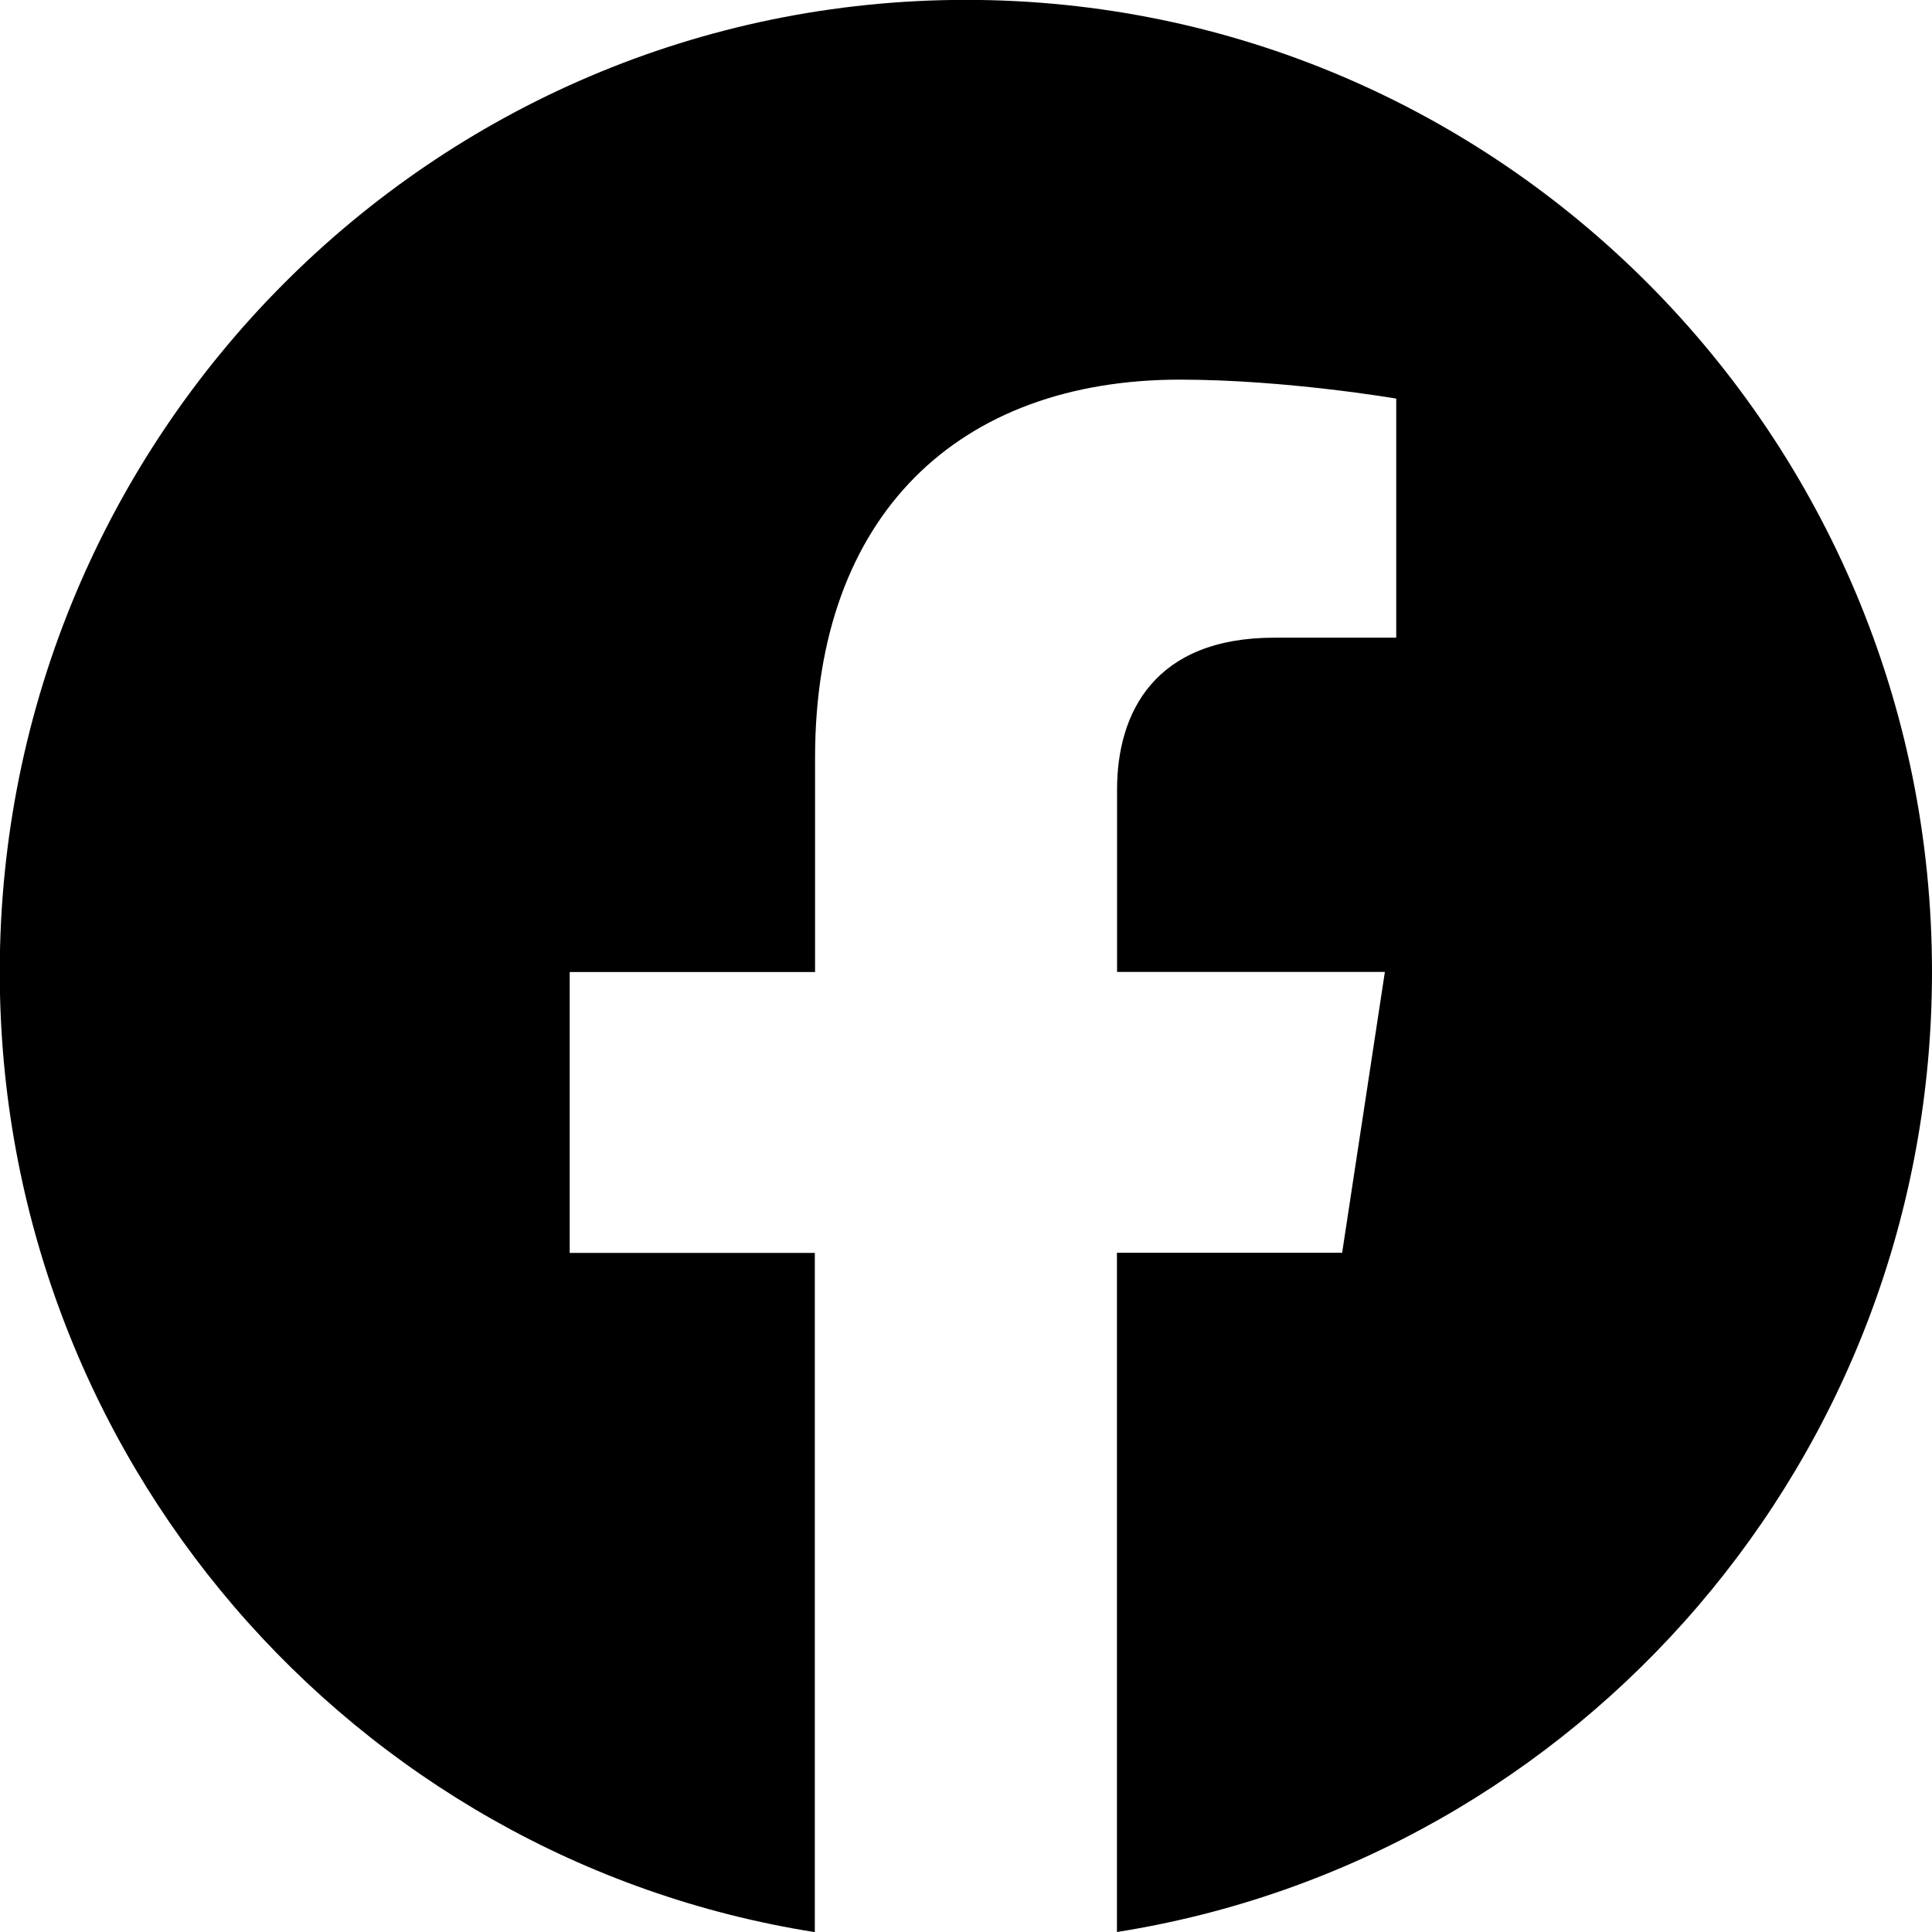
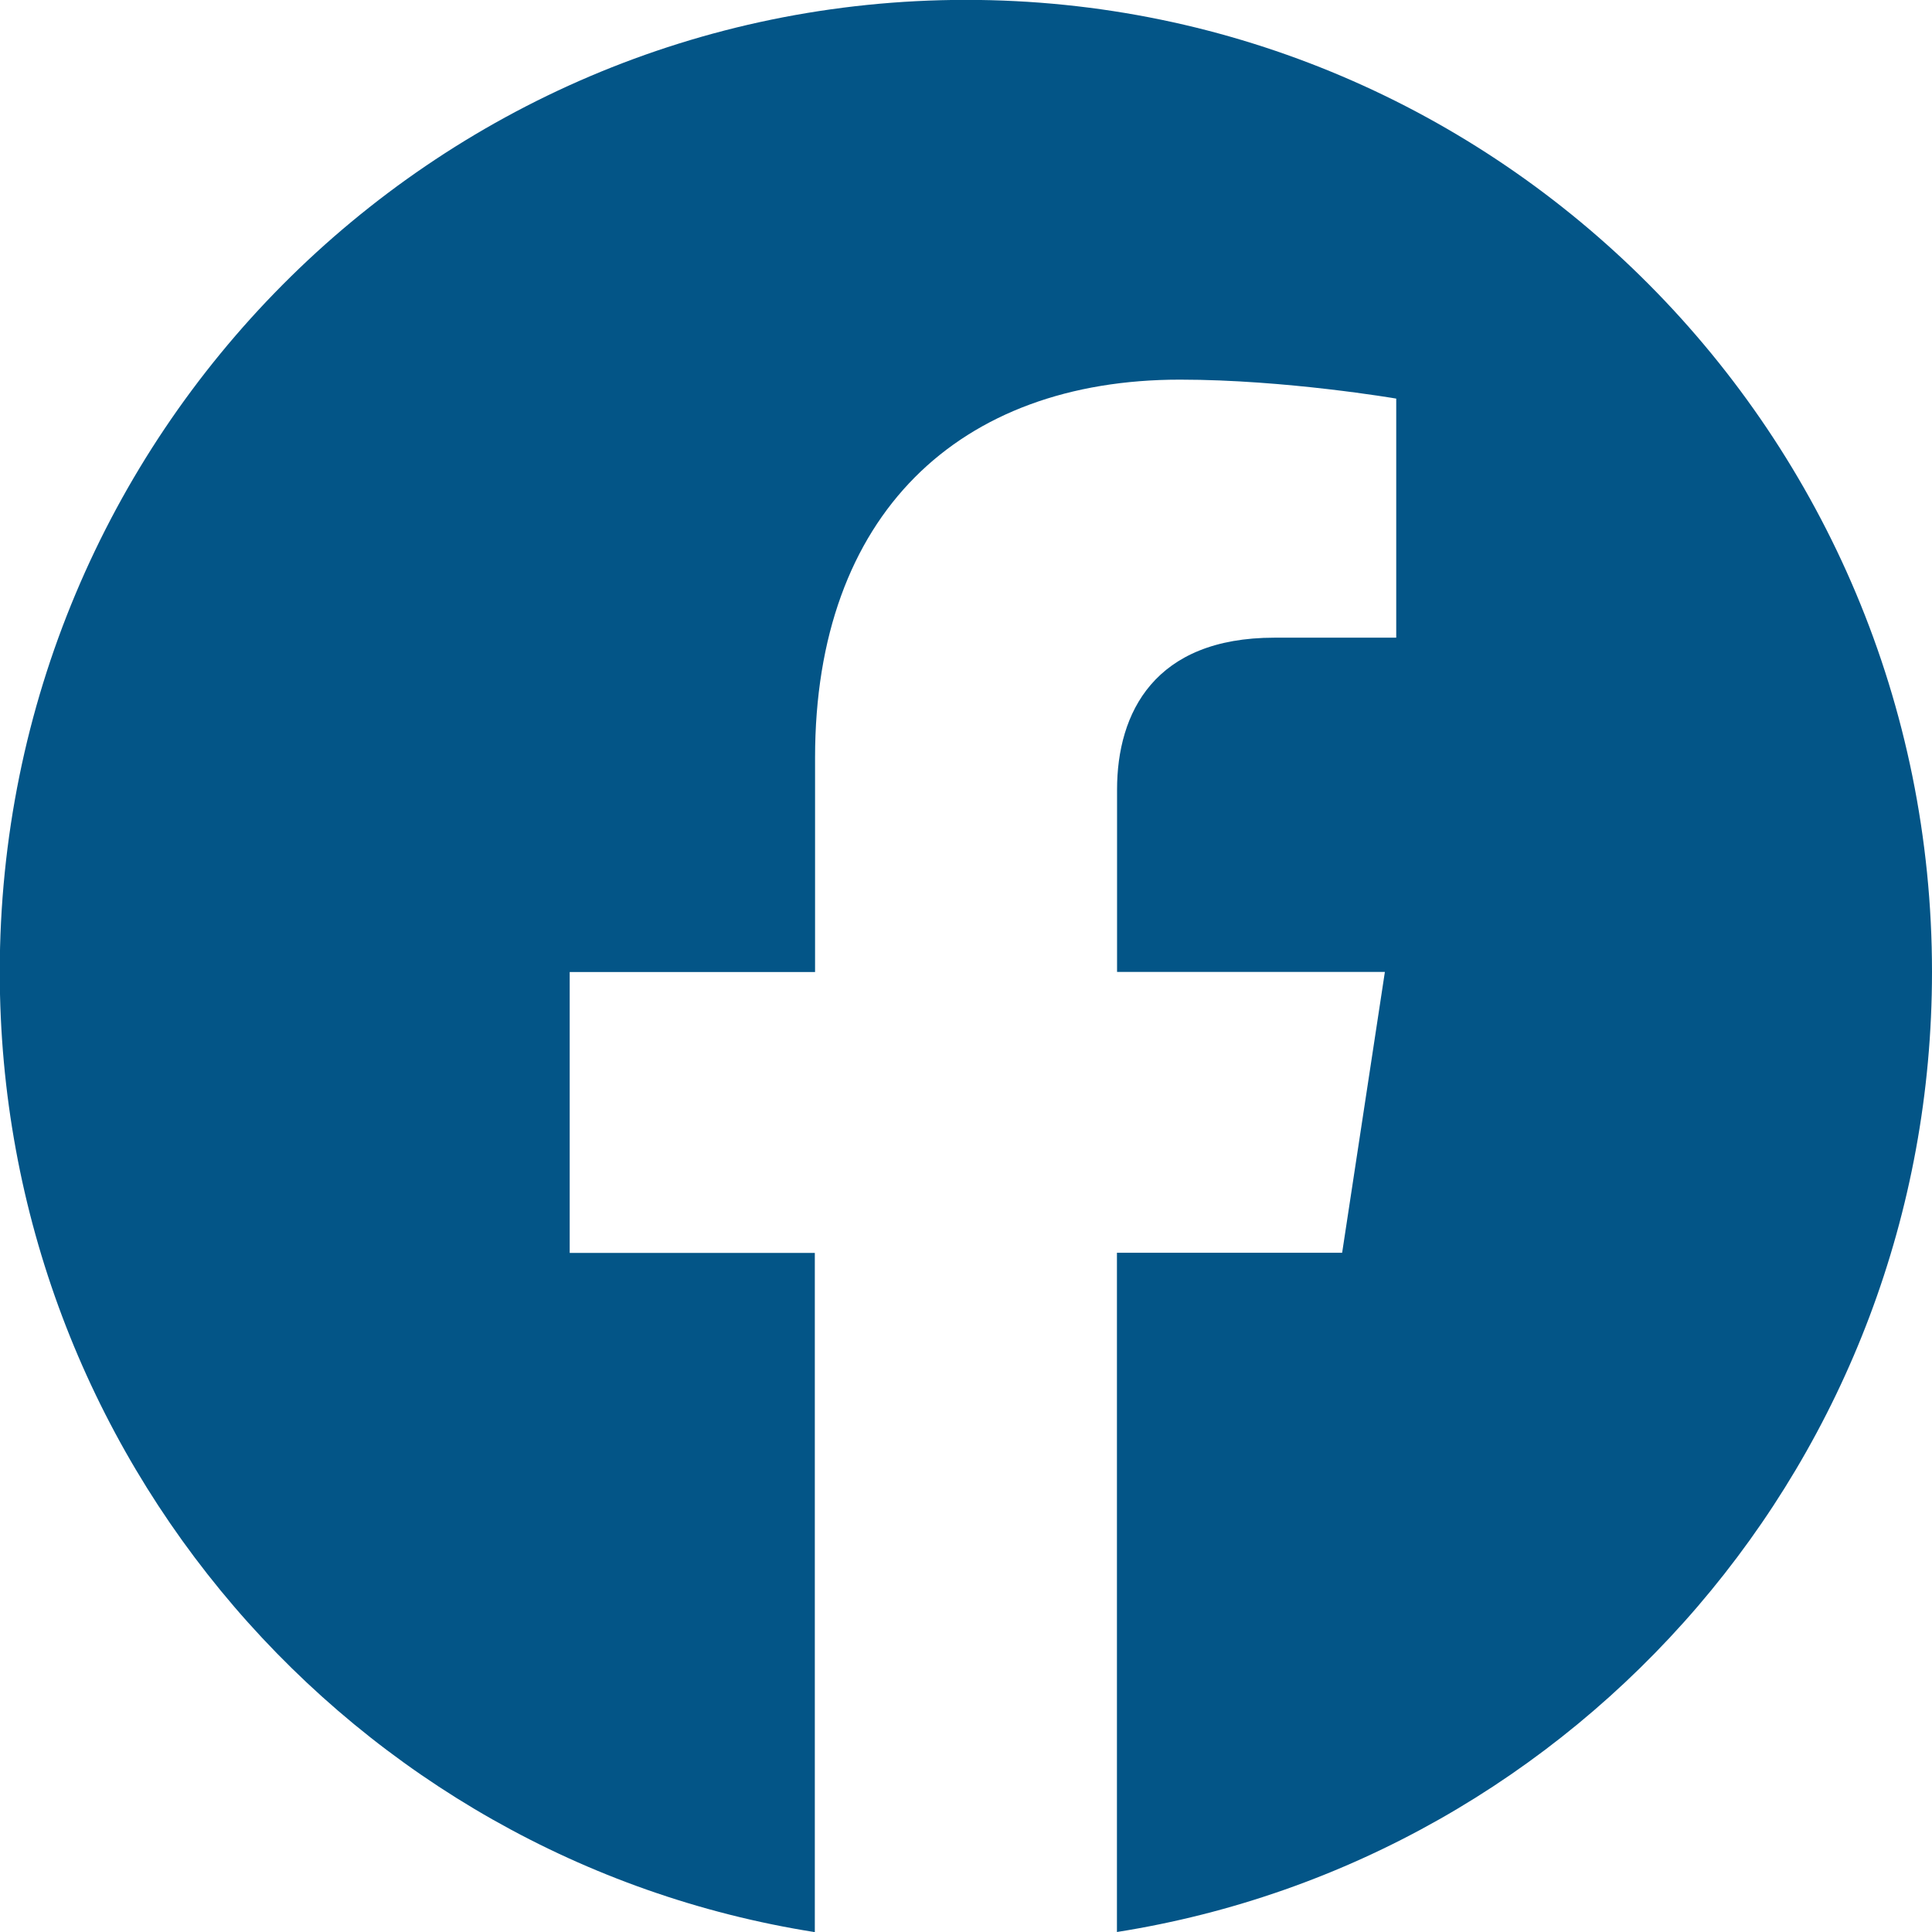
- <svg xmlns="http://www.w3.org/2000/svg" width="16" height="16" fill="currentColor" class="bi bi-facebook" viewBox="0 0 16 16">
+ <svg xmlns="http://www.w3.org/2000/svg" width="22" height="22" fill="#035587" viewBox="0 0 16 16">
  <path d="M16 8.049c0-4.446-3.582-8.05-8-8.05C3.58 0-.002 3.603-.002 8.05c0 4.017 2.926 7.347 6.75 7.951v-5.625h-2.03V8.05H6.75V6.275c0-2.017 1.195-3.131 3.022-3.131.876 0 1.791.157 1.791.157v1.98h-1.009c-.993 0-1.303.621-1.303 1.258v1.51h2.218l-.354 2.326H9.25V16c3.824-.604 6.75-3.934 6.75-7.951z" />
</svg>
